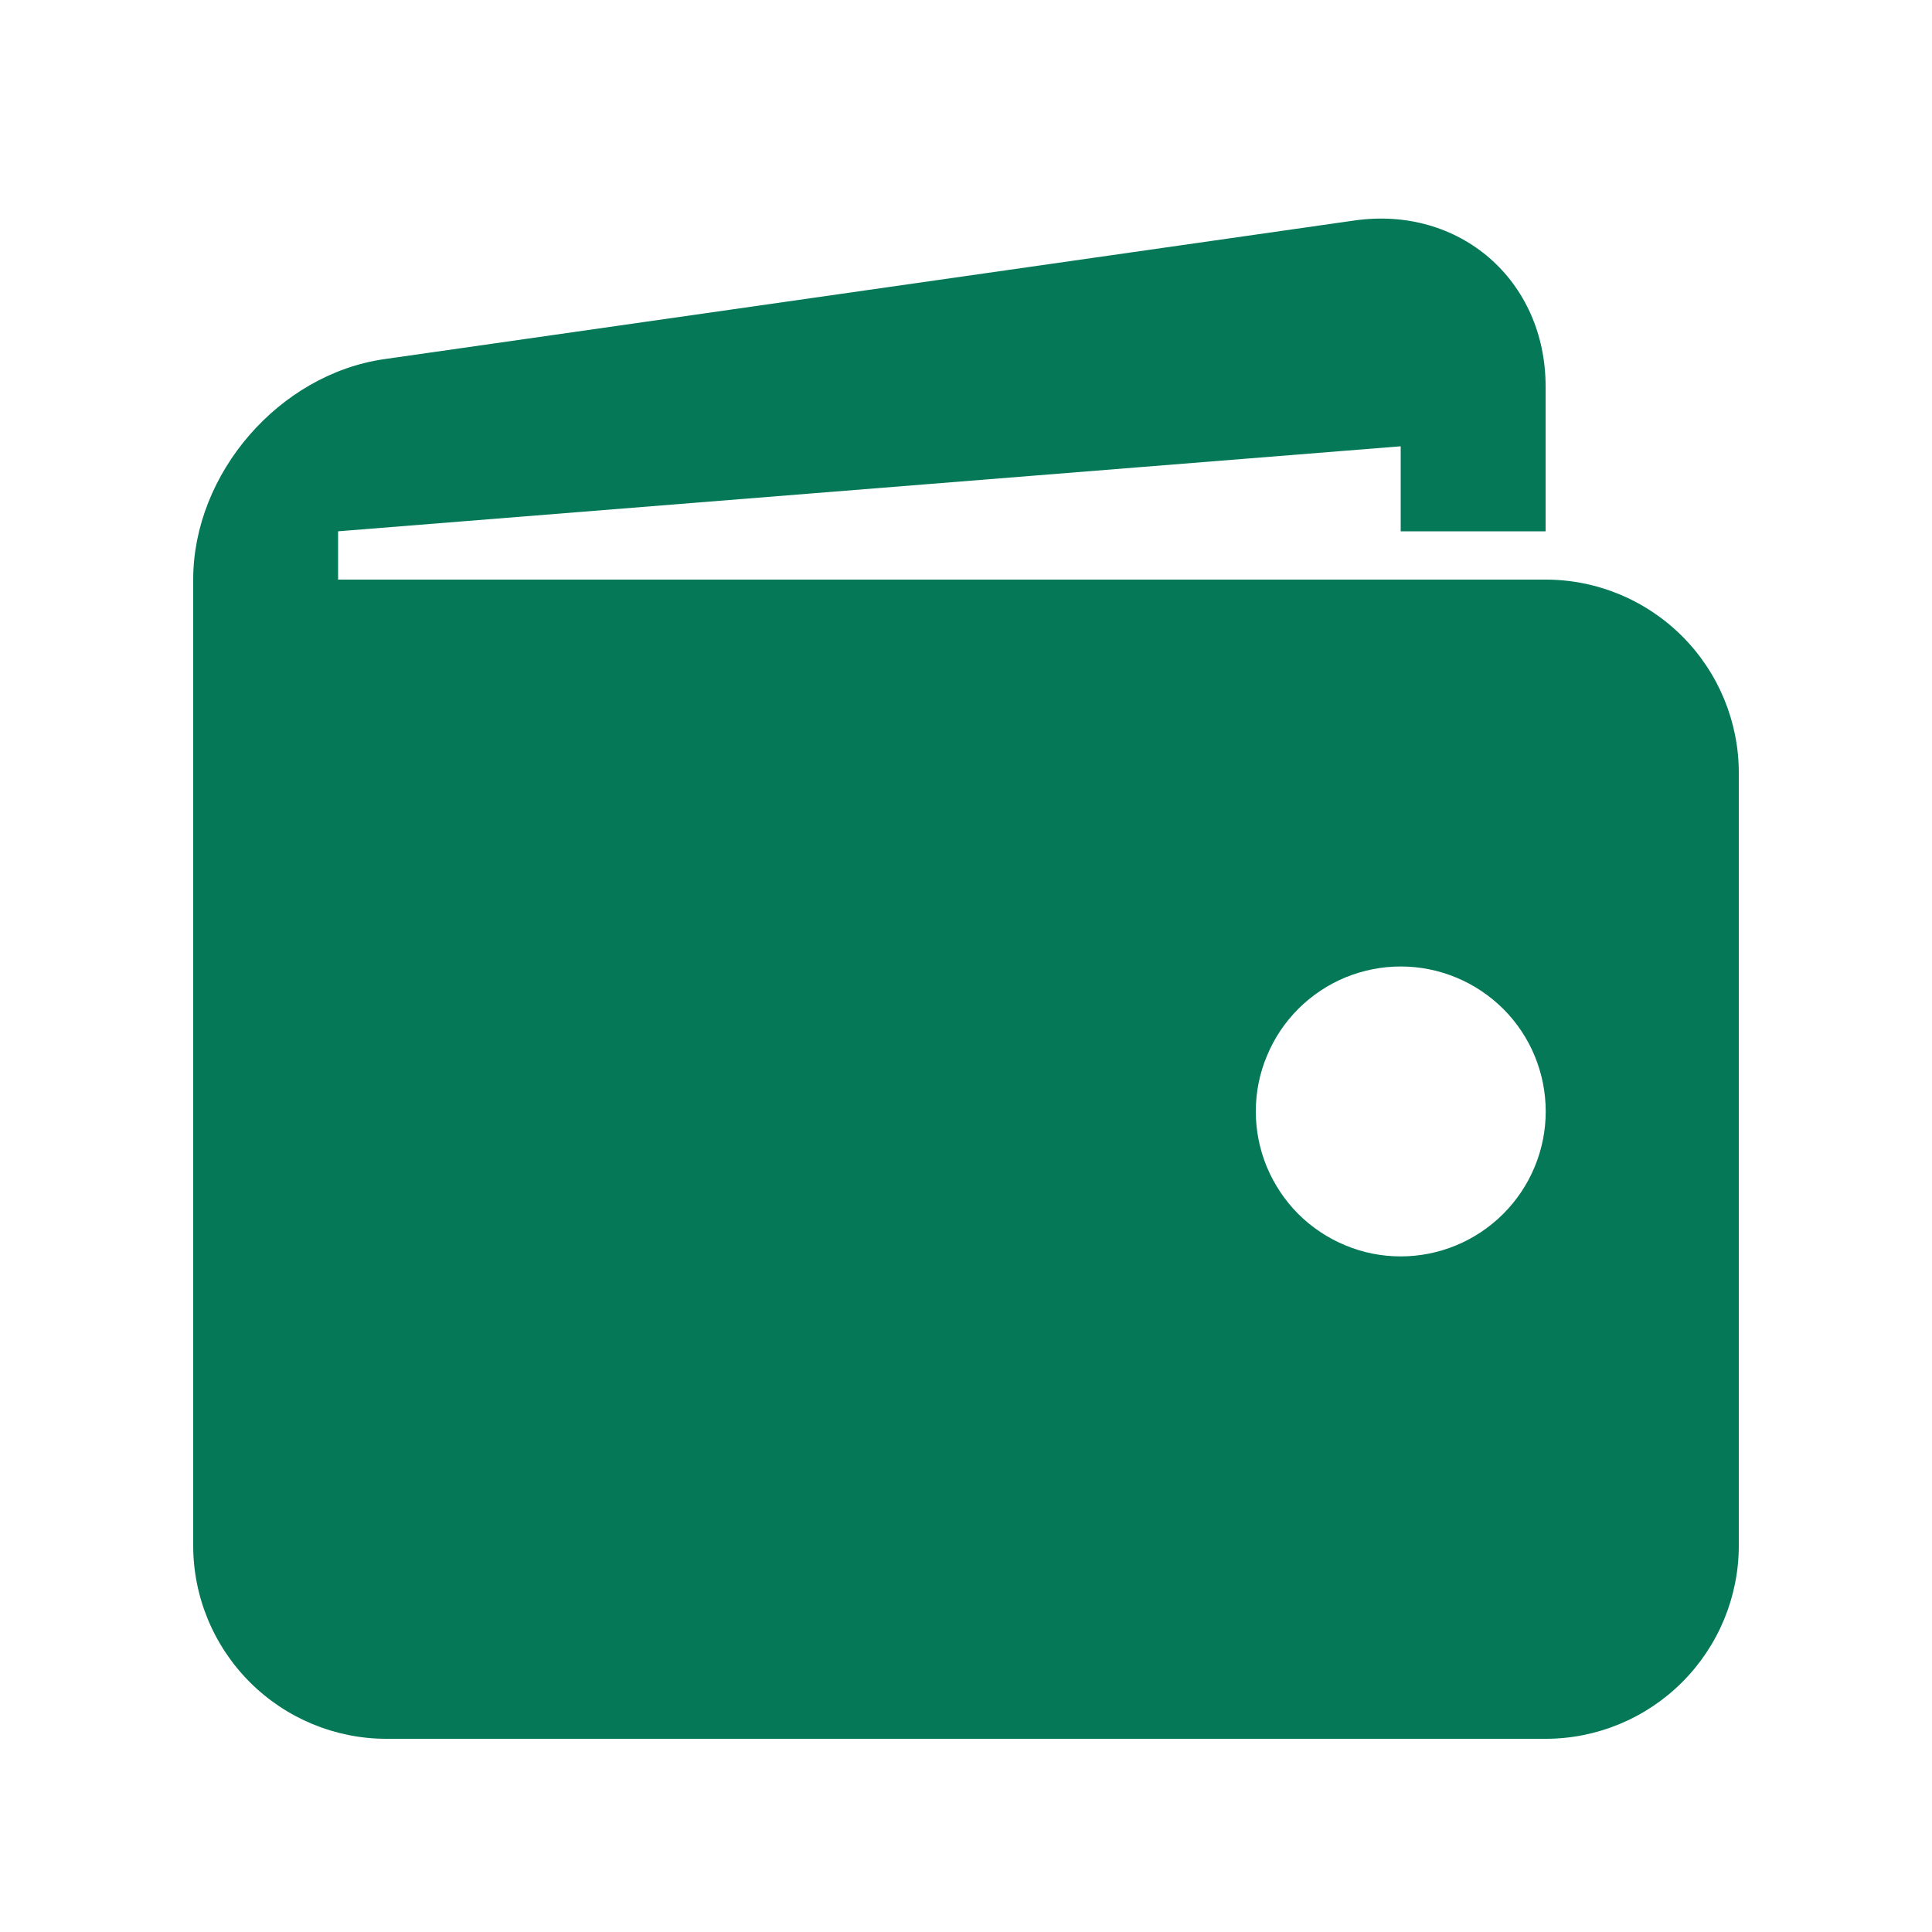
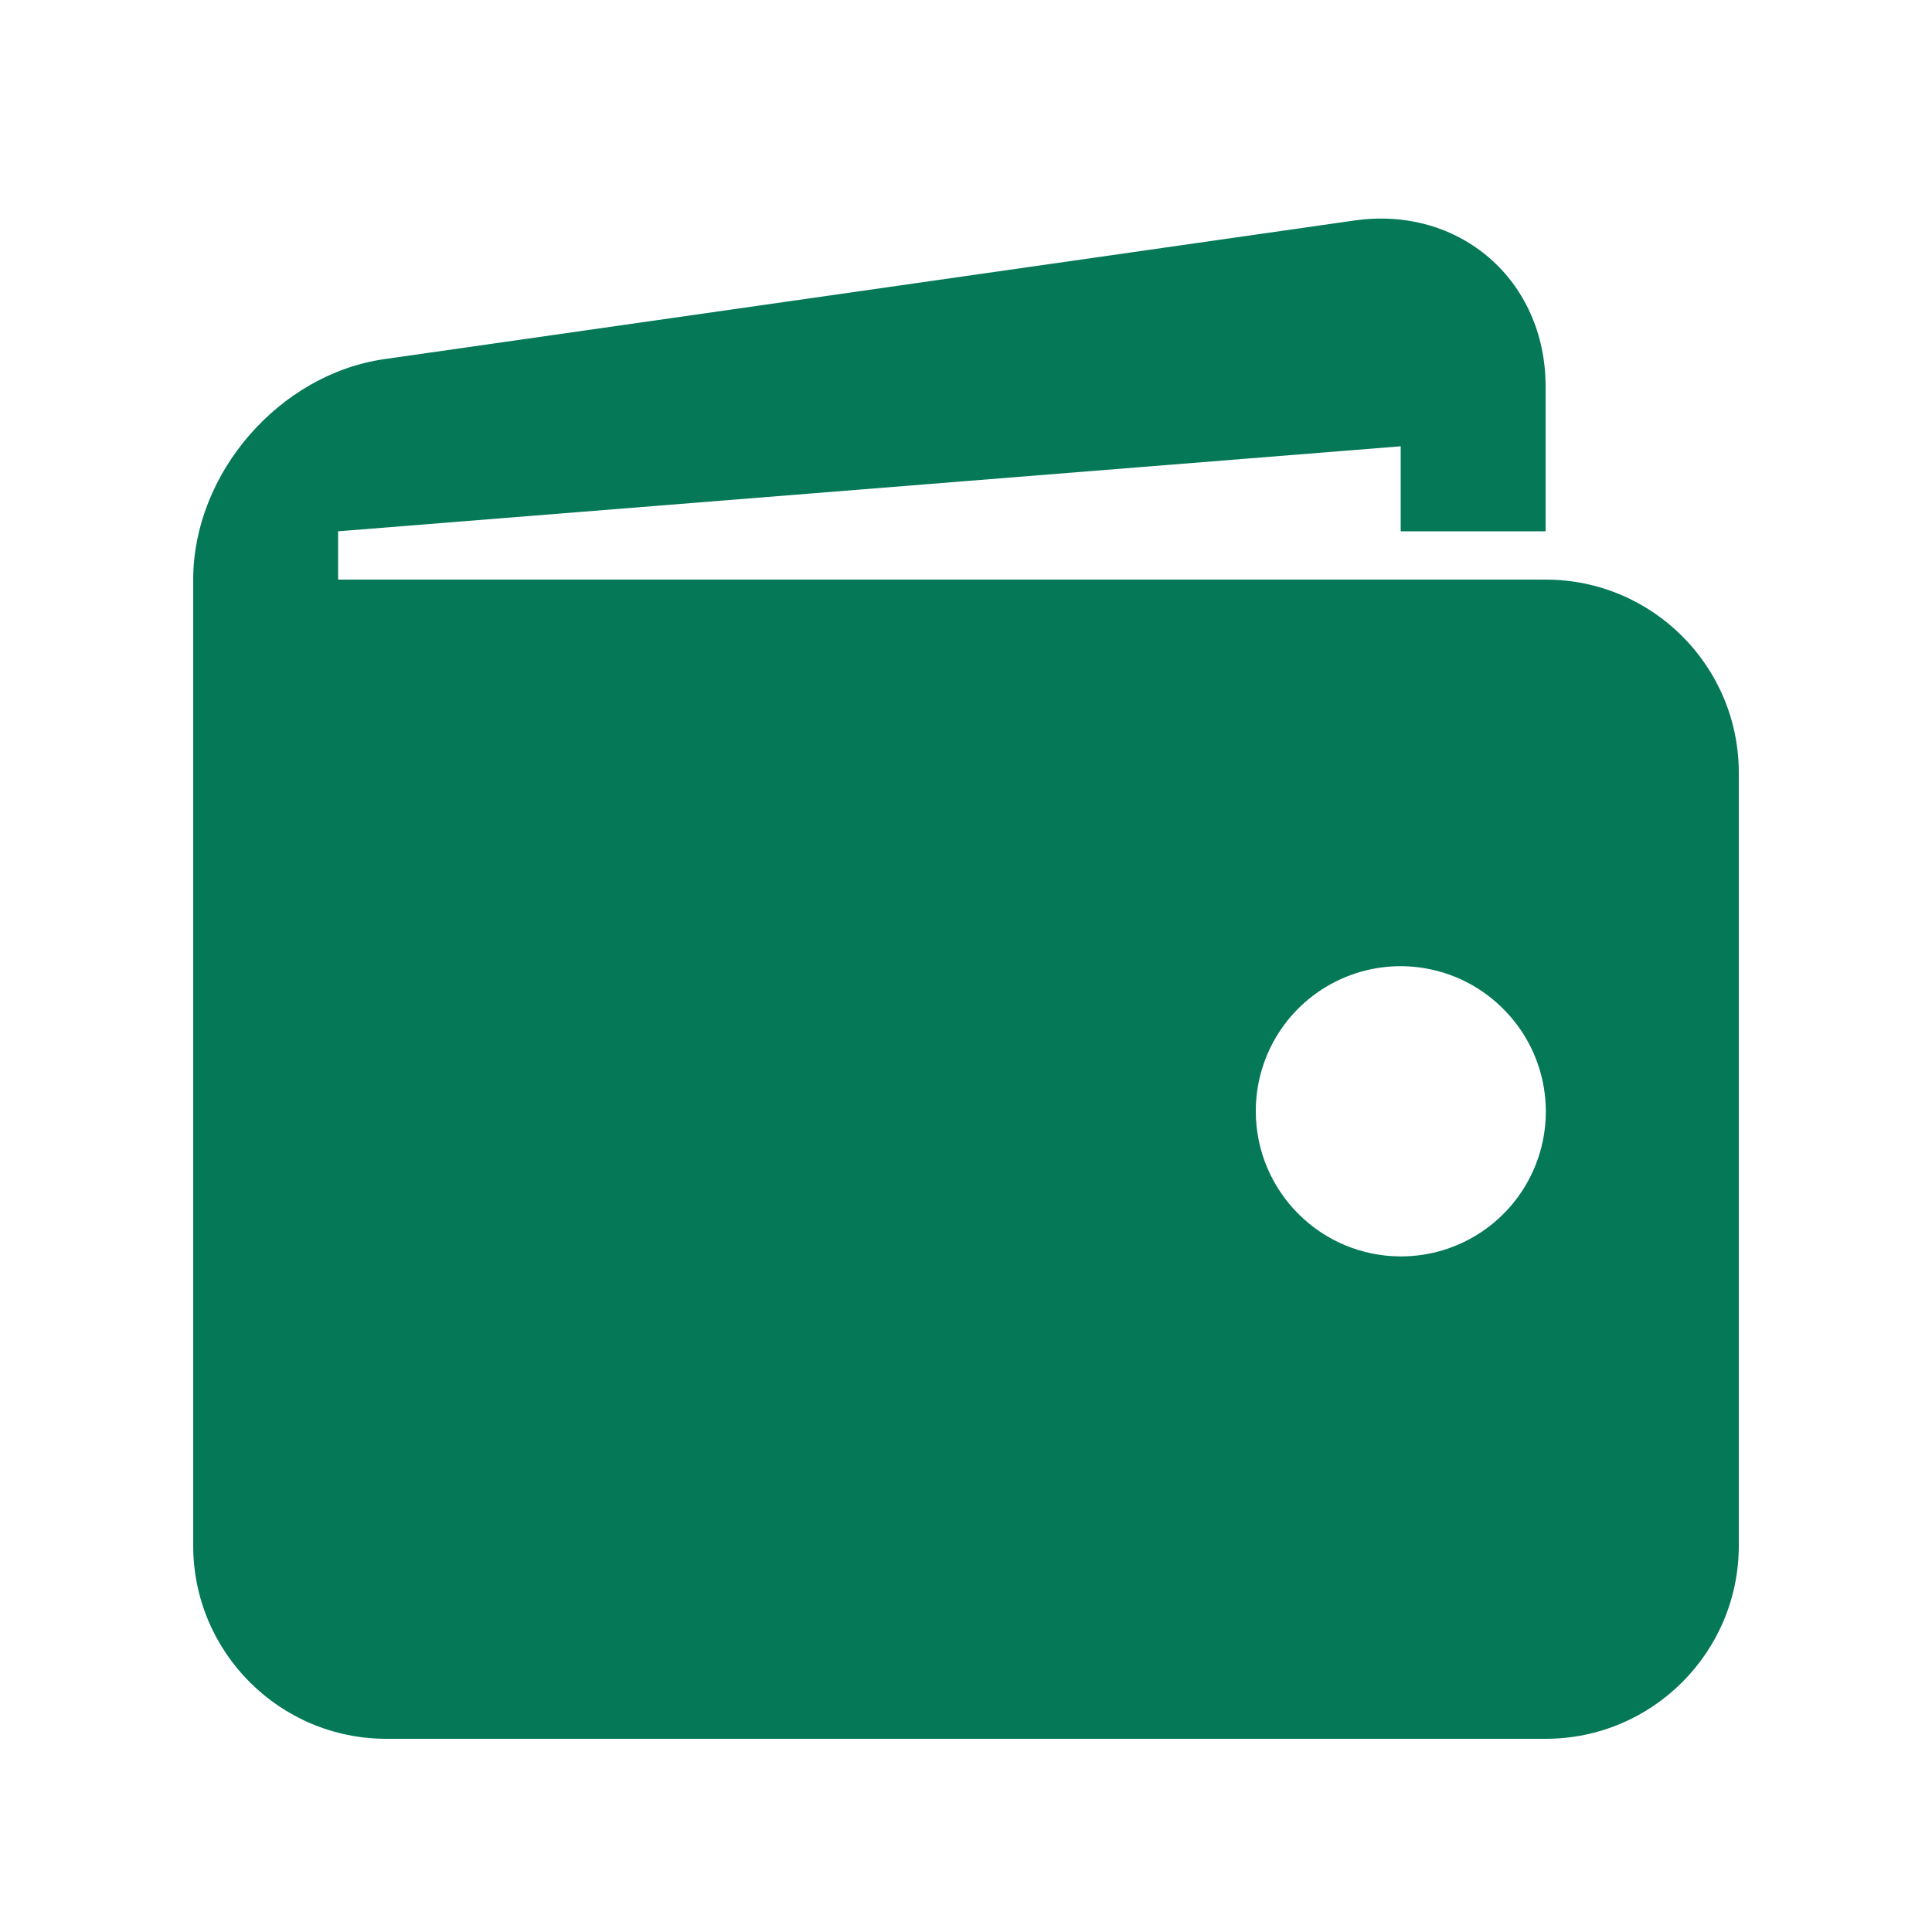
- <svg xmlns="http://www.w3.org/2000/svg" width="16" height="16" viewBox="0 0 16 16" fill="none">
-   <path d="M12.8 4.8H2.8V4.4L11.6 3.696V4.4H12.8V3.2C12.8 2.32 12.087 1.702 11.217 1.826L3.184 2.974C2.313 3.098 1.6 3.92 1.6 4.8V12.8C1.6 13.224 1.769 13.631 2.069 13.931C2.369 14.231 2.776 14.4 3.2 14.4H12.8C13.224 14.4 13.631 14.231 13.931 13.931C14.231 13.631 14.4 13.224 14.4 12.8V6.4C14.4 5.976 14.231 5.569 13.931 5.269C13.631 4.969 13.224 4.8 12.8 4.8ZM11.6 10.405C11.442 10.405 11.286 10.374 11.141 10.313C10.995 10.253 10.863 10.164 10.751 10.053C10.64 9.941 10.552 9.809 10.491 9.663C10.431 9.518 10.4 9.362 10.4 9.204C10.4 9.046 10.431 8.89 10.492 8.745C10.552 8.599 10.64 8.467 10.752 8.355C10.863 8.244 10.996 8.155 11.141 8.095C11.287 8.035 11.443 8.004 11.601 8.004C11.919 8.004 12.224 8.131 12.45 8.356C12.675 8.581 12.801 8.886 12.801 9.205C12.801 9.523 12.674 9.828 12.449 10.053C12.224 10.278 11.918 10.405 11.6 10.405Z" fill="#047857" />
+ <svg xmlns="http://www.w3.org/2000/svg" width="16" height="16" fill="none">
+   <path d="M12.8 4.8h-10v-.4l8.8-.704V4.4h1.2V3.2c0-.88-.713-1.498-1.583-1.374L3.184 2.974C2.313 3.098 1.6 3.92 1.6 4.8v8a1.6 1.6 0 001.6 1.6h9.6a1.6 1.6 0 001.6-1.6V6.4a1.6 1.6 0 00-1.6-1.6zm-1.2 5.605a1.203 1.203 0 01-1.2-1.201 1.199 1.199 0 012.05-.848 1.2 1.2 0 01-.85 2.049z" fill="#047857" />
</svg>
